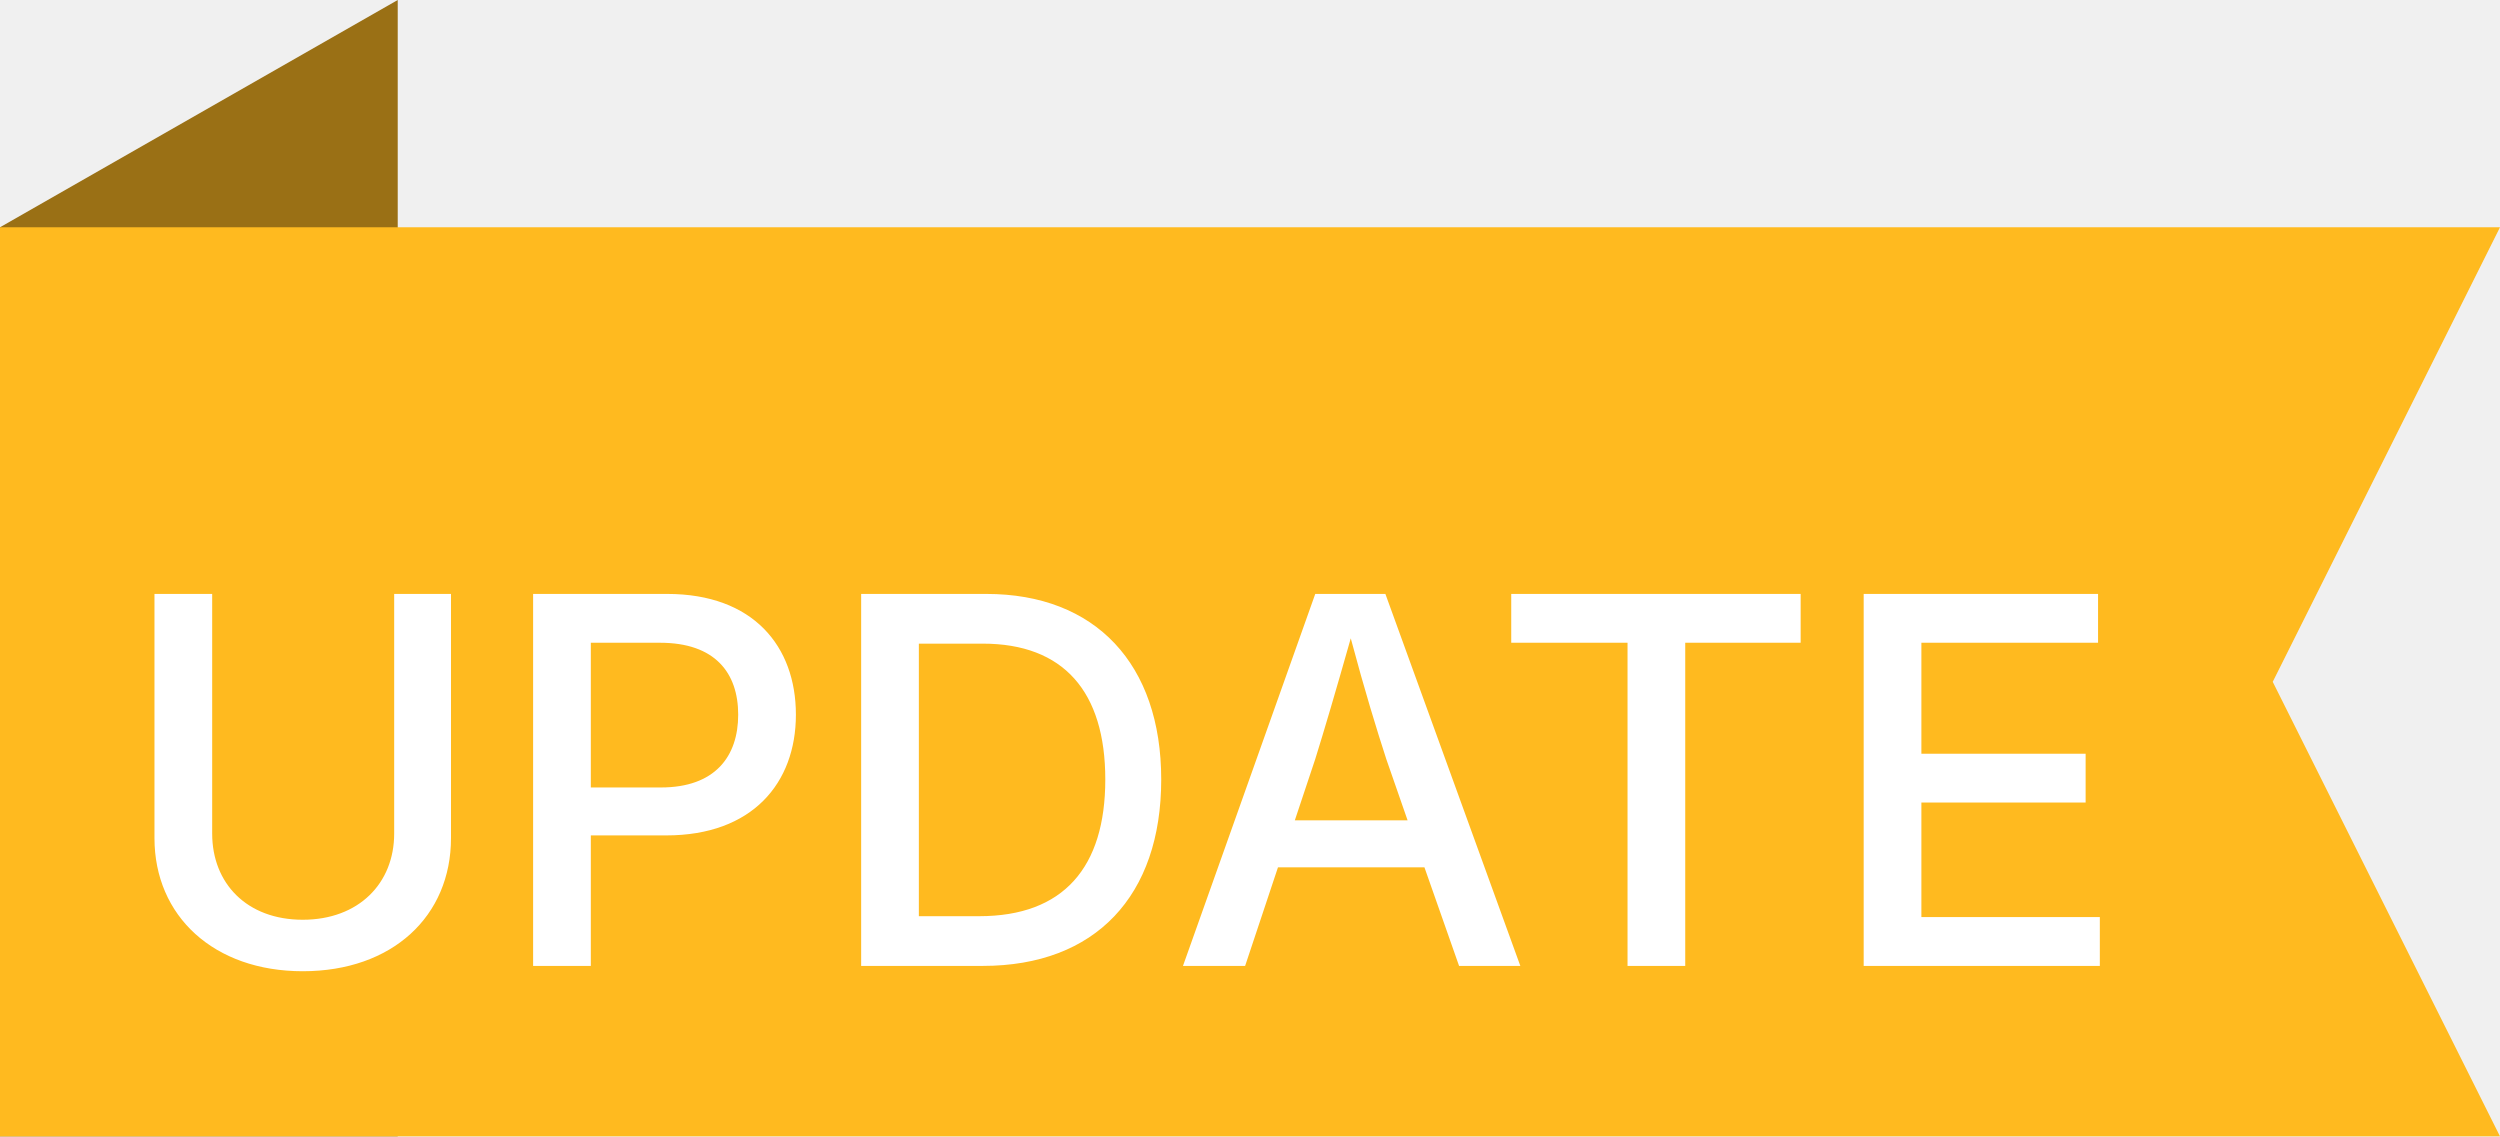
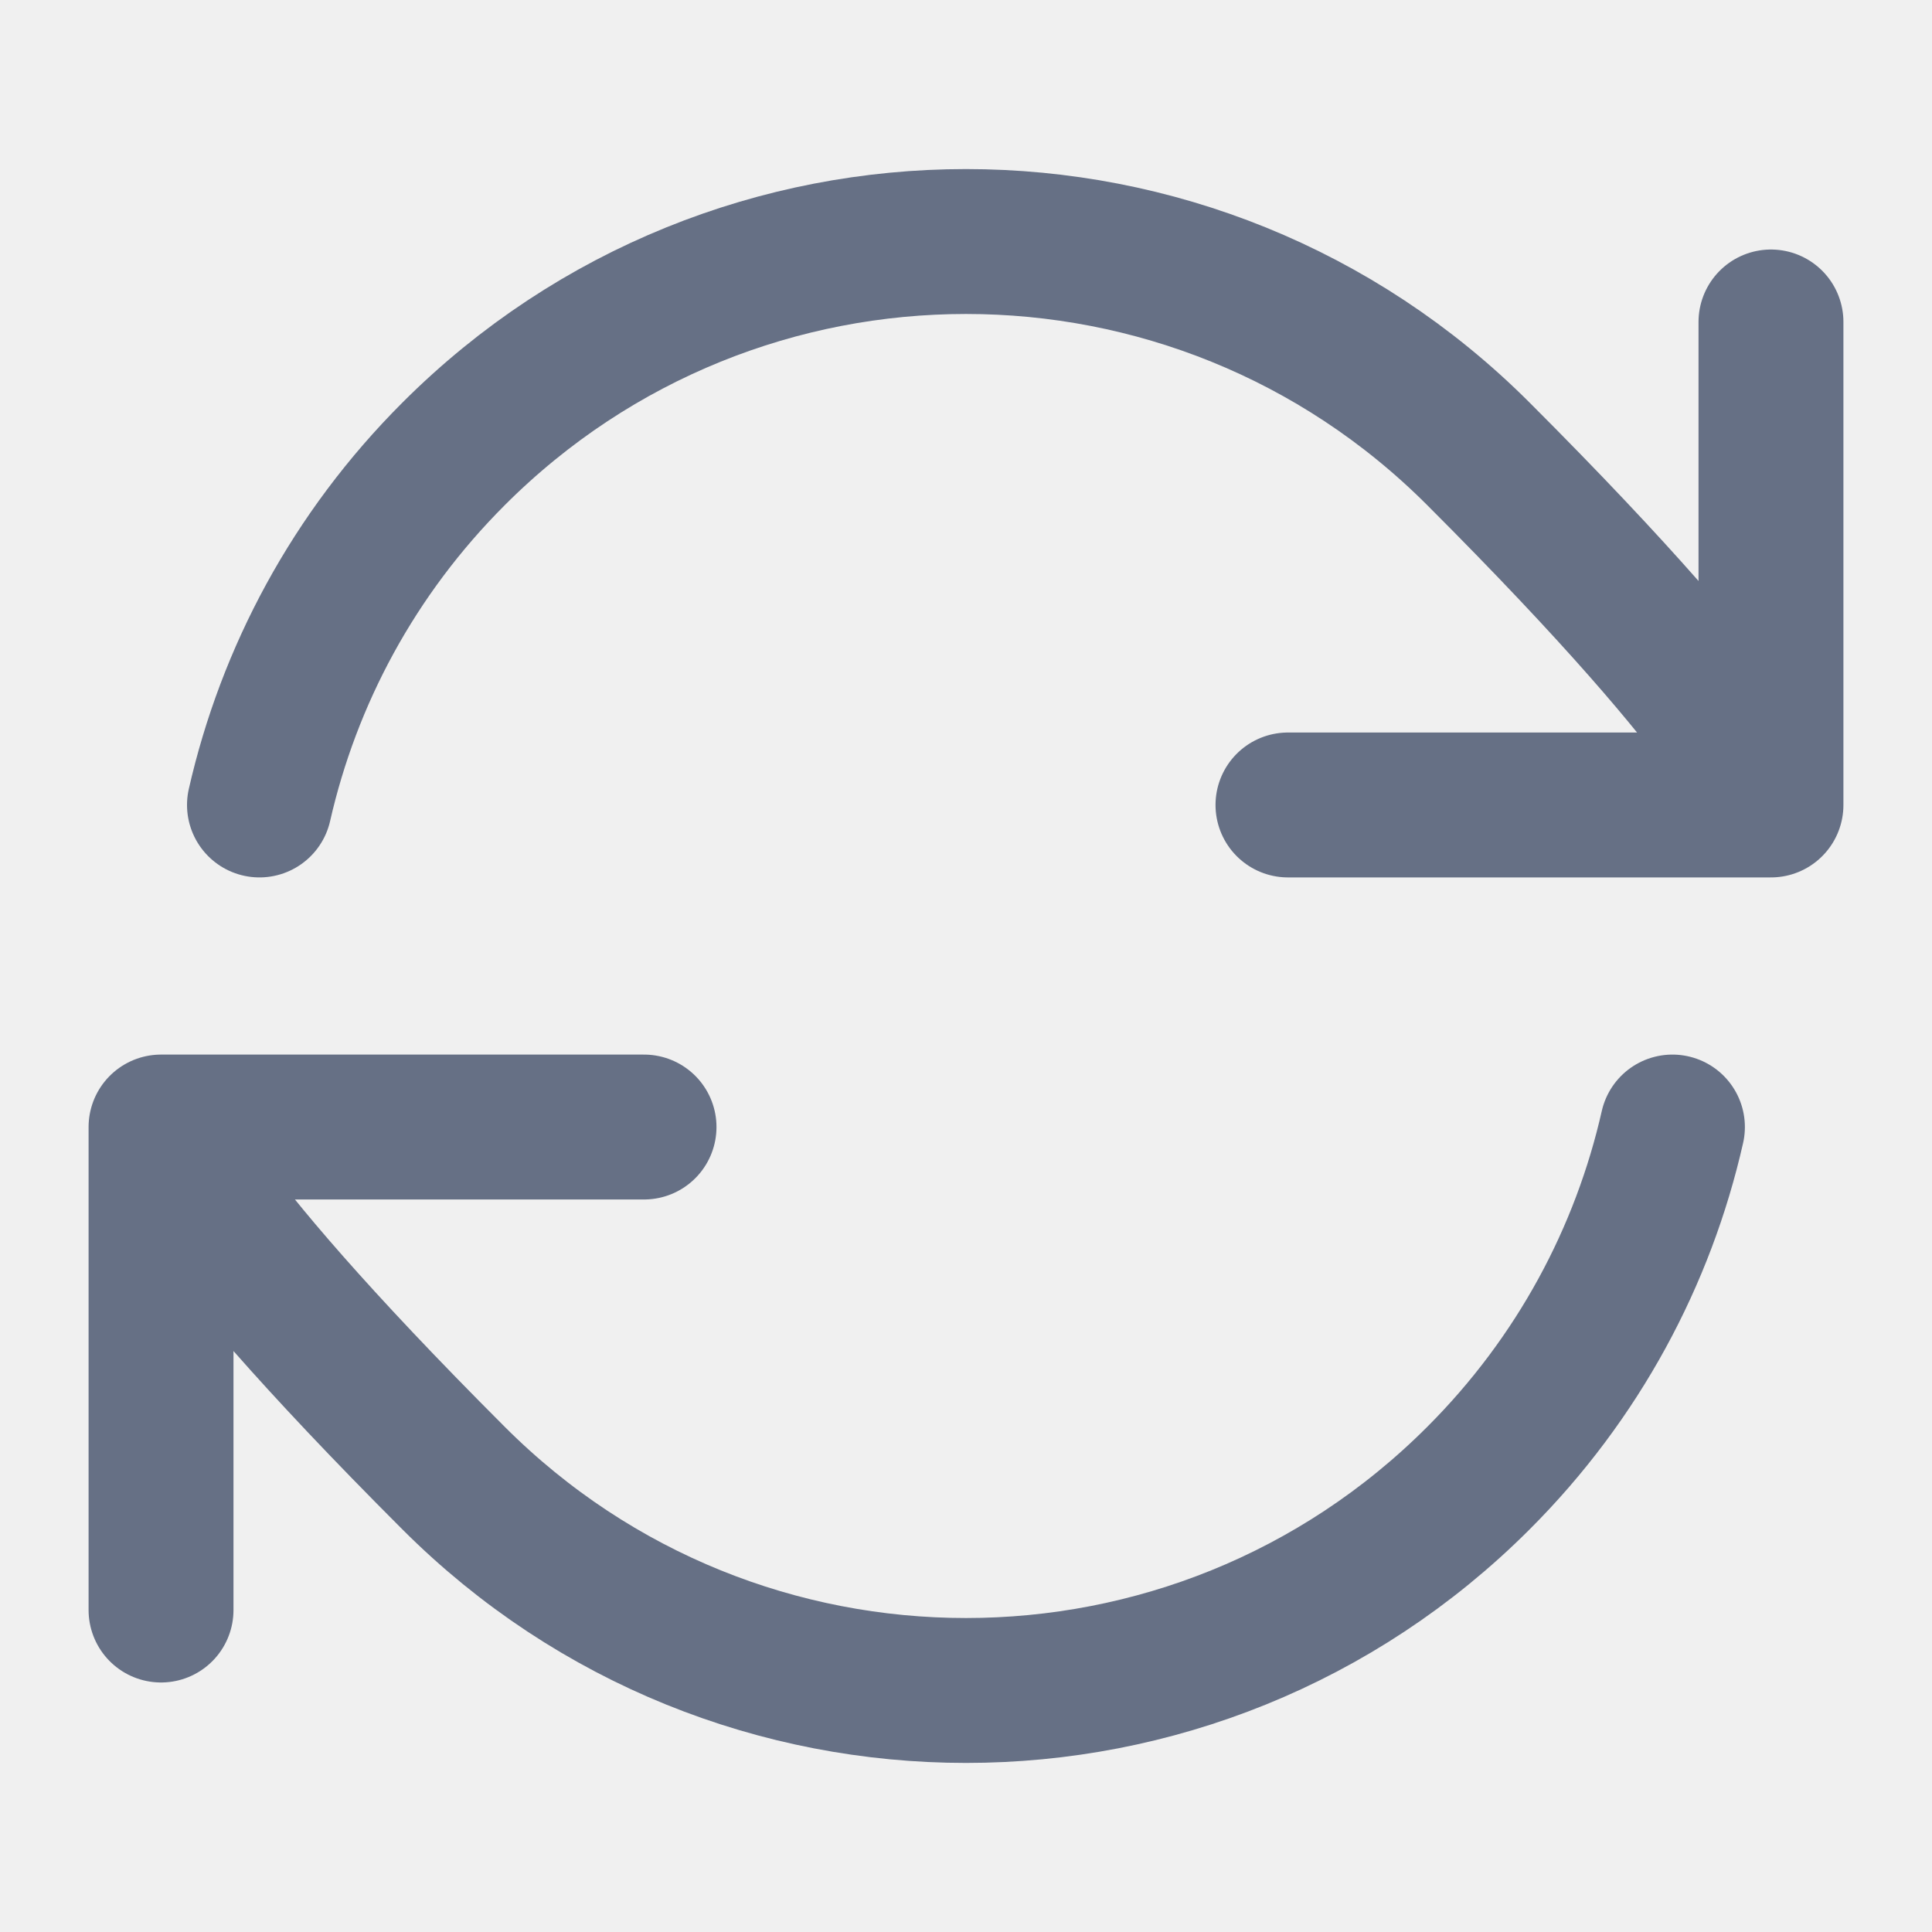
- <svg xmlns="http://www.w3.org/2000/svg" width="44" height="20" viewBox="0 0 44 20">
-   <g fill="none" fill-rule="evenodd">
-     <path fill="#9A7015" d="m0 4 7-4v20H0z" />
-     <path fill="#FFBA1F" d="M0 4h44l-4 8 4 8H0z" />
-     <text font-family="Inter-SemiBold, Inter" font-size="9" font-weight="500" fill="#FFF">
-       <tspan x="2" y="17">UPDATE</tspan>
-     </text>
-   </g>
+ <svg xmlns="http://www.w3.org/2000/svg" width="20" height="20" viewBox="0 0 20 20" fill="none">
+   <path d="M1.667 11.667C1.667 11.667 1.768 12.374 4.697 15.303C7.626 18.232 12.374 18.232 15.303 15.303C16.341 14.266 17.011 12.999 17.313 11.667M1.667 11.667V16.667M1.667 11.667H6.667M18.333 8.333C18.333 8.333 18.232 7.626 15.303 4.697C12.374 1.768 7.626 1.768 4.697 4.697C3.659 5.734 2.989 7.001 2.686 8.333M18.333 8.333V3.333M18.333 8.333H13.333" stroke="#667085" stroke-width="1.5" stroke-linecap="round" stroke-linejoin="round" />
</svg>
